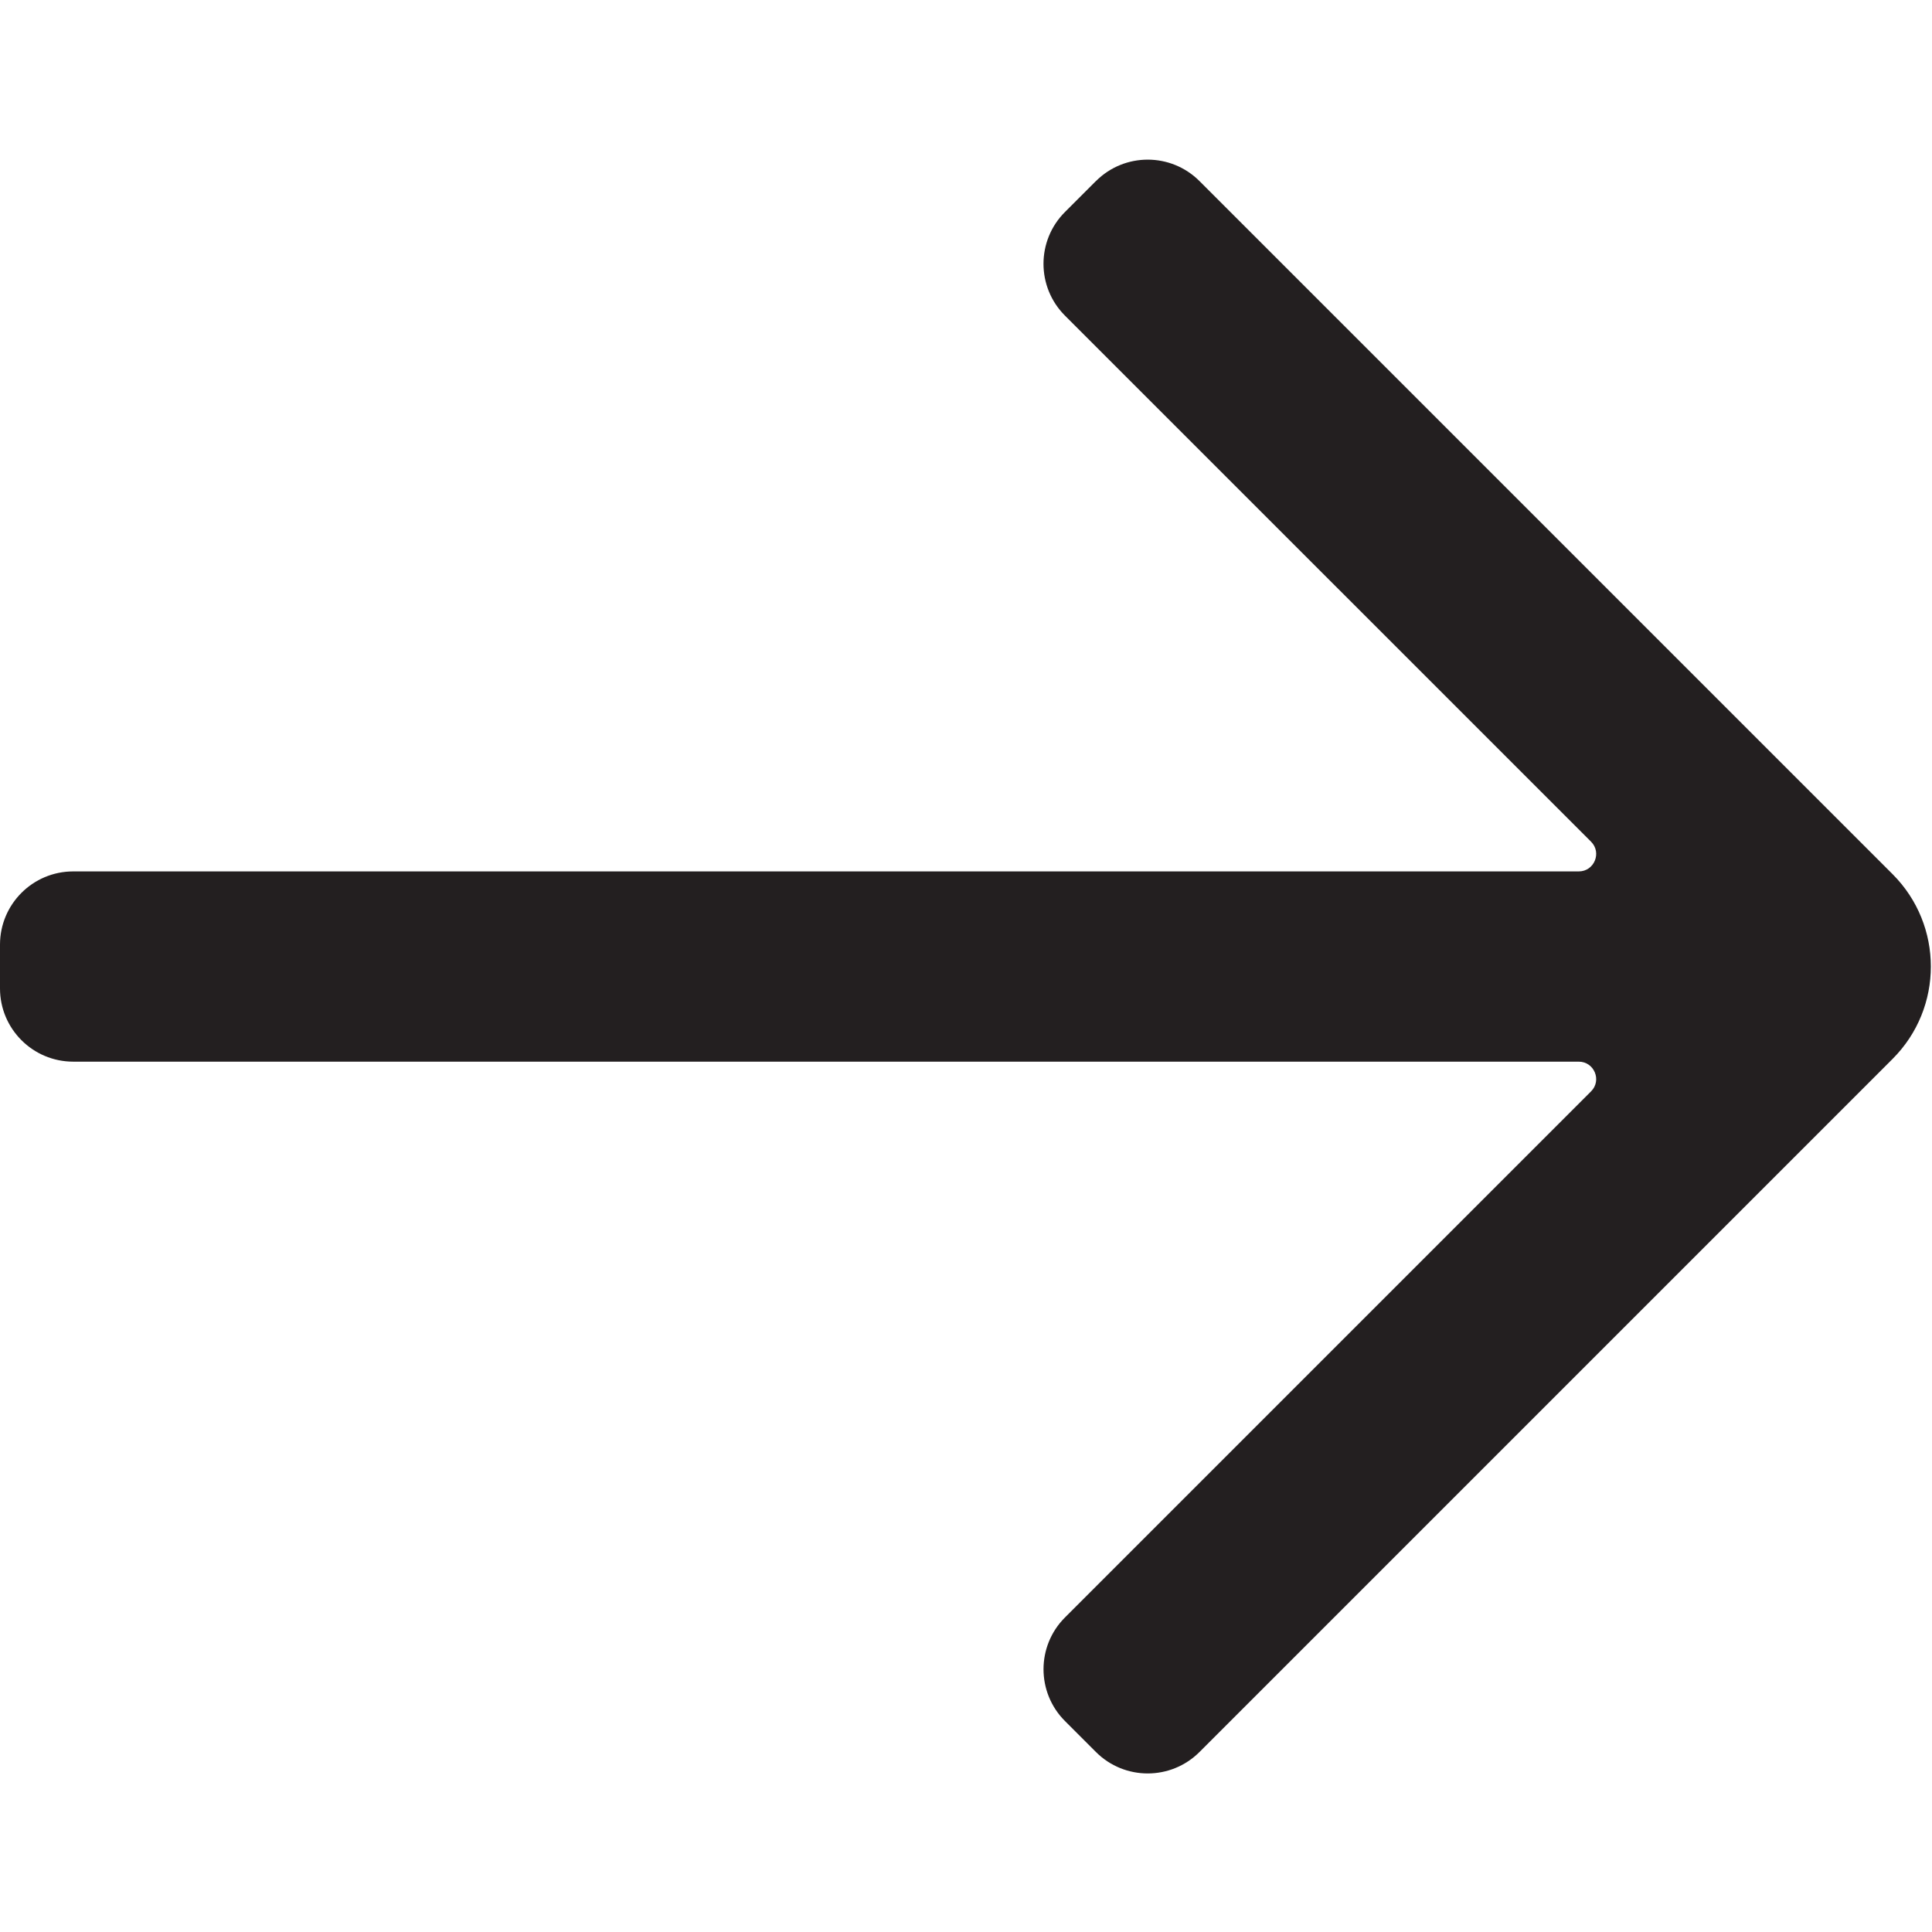
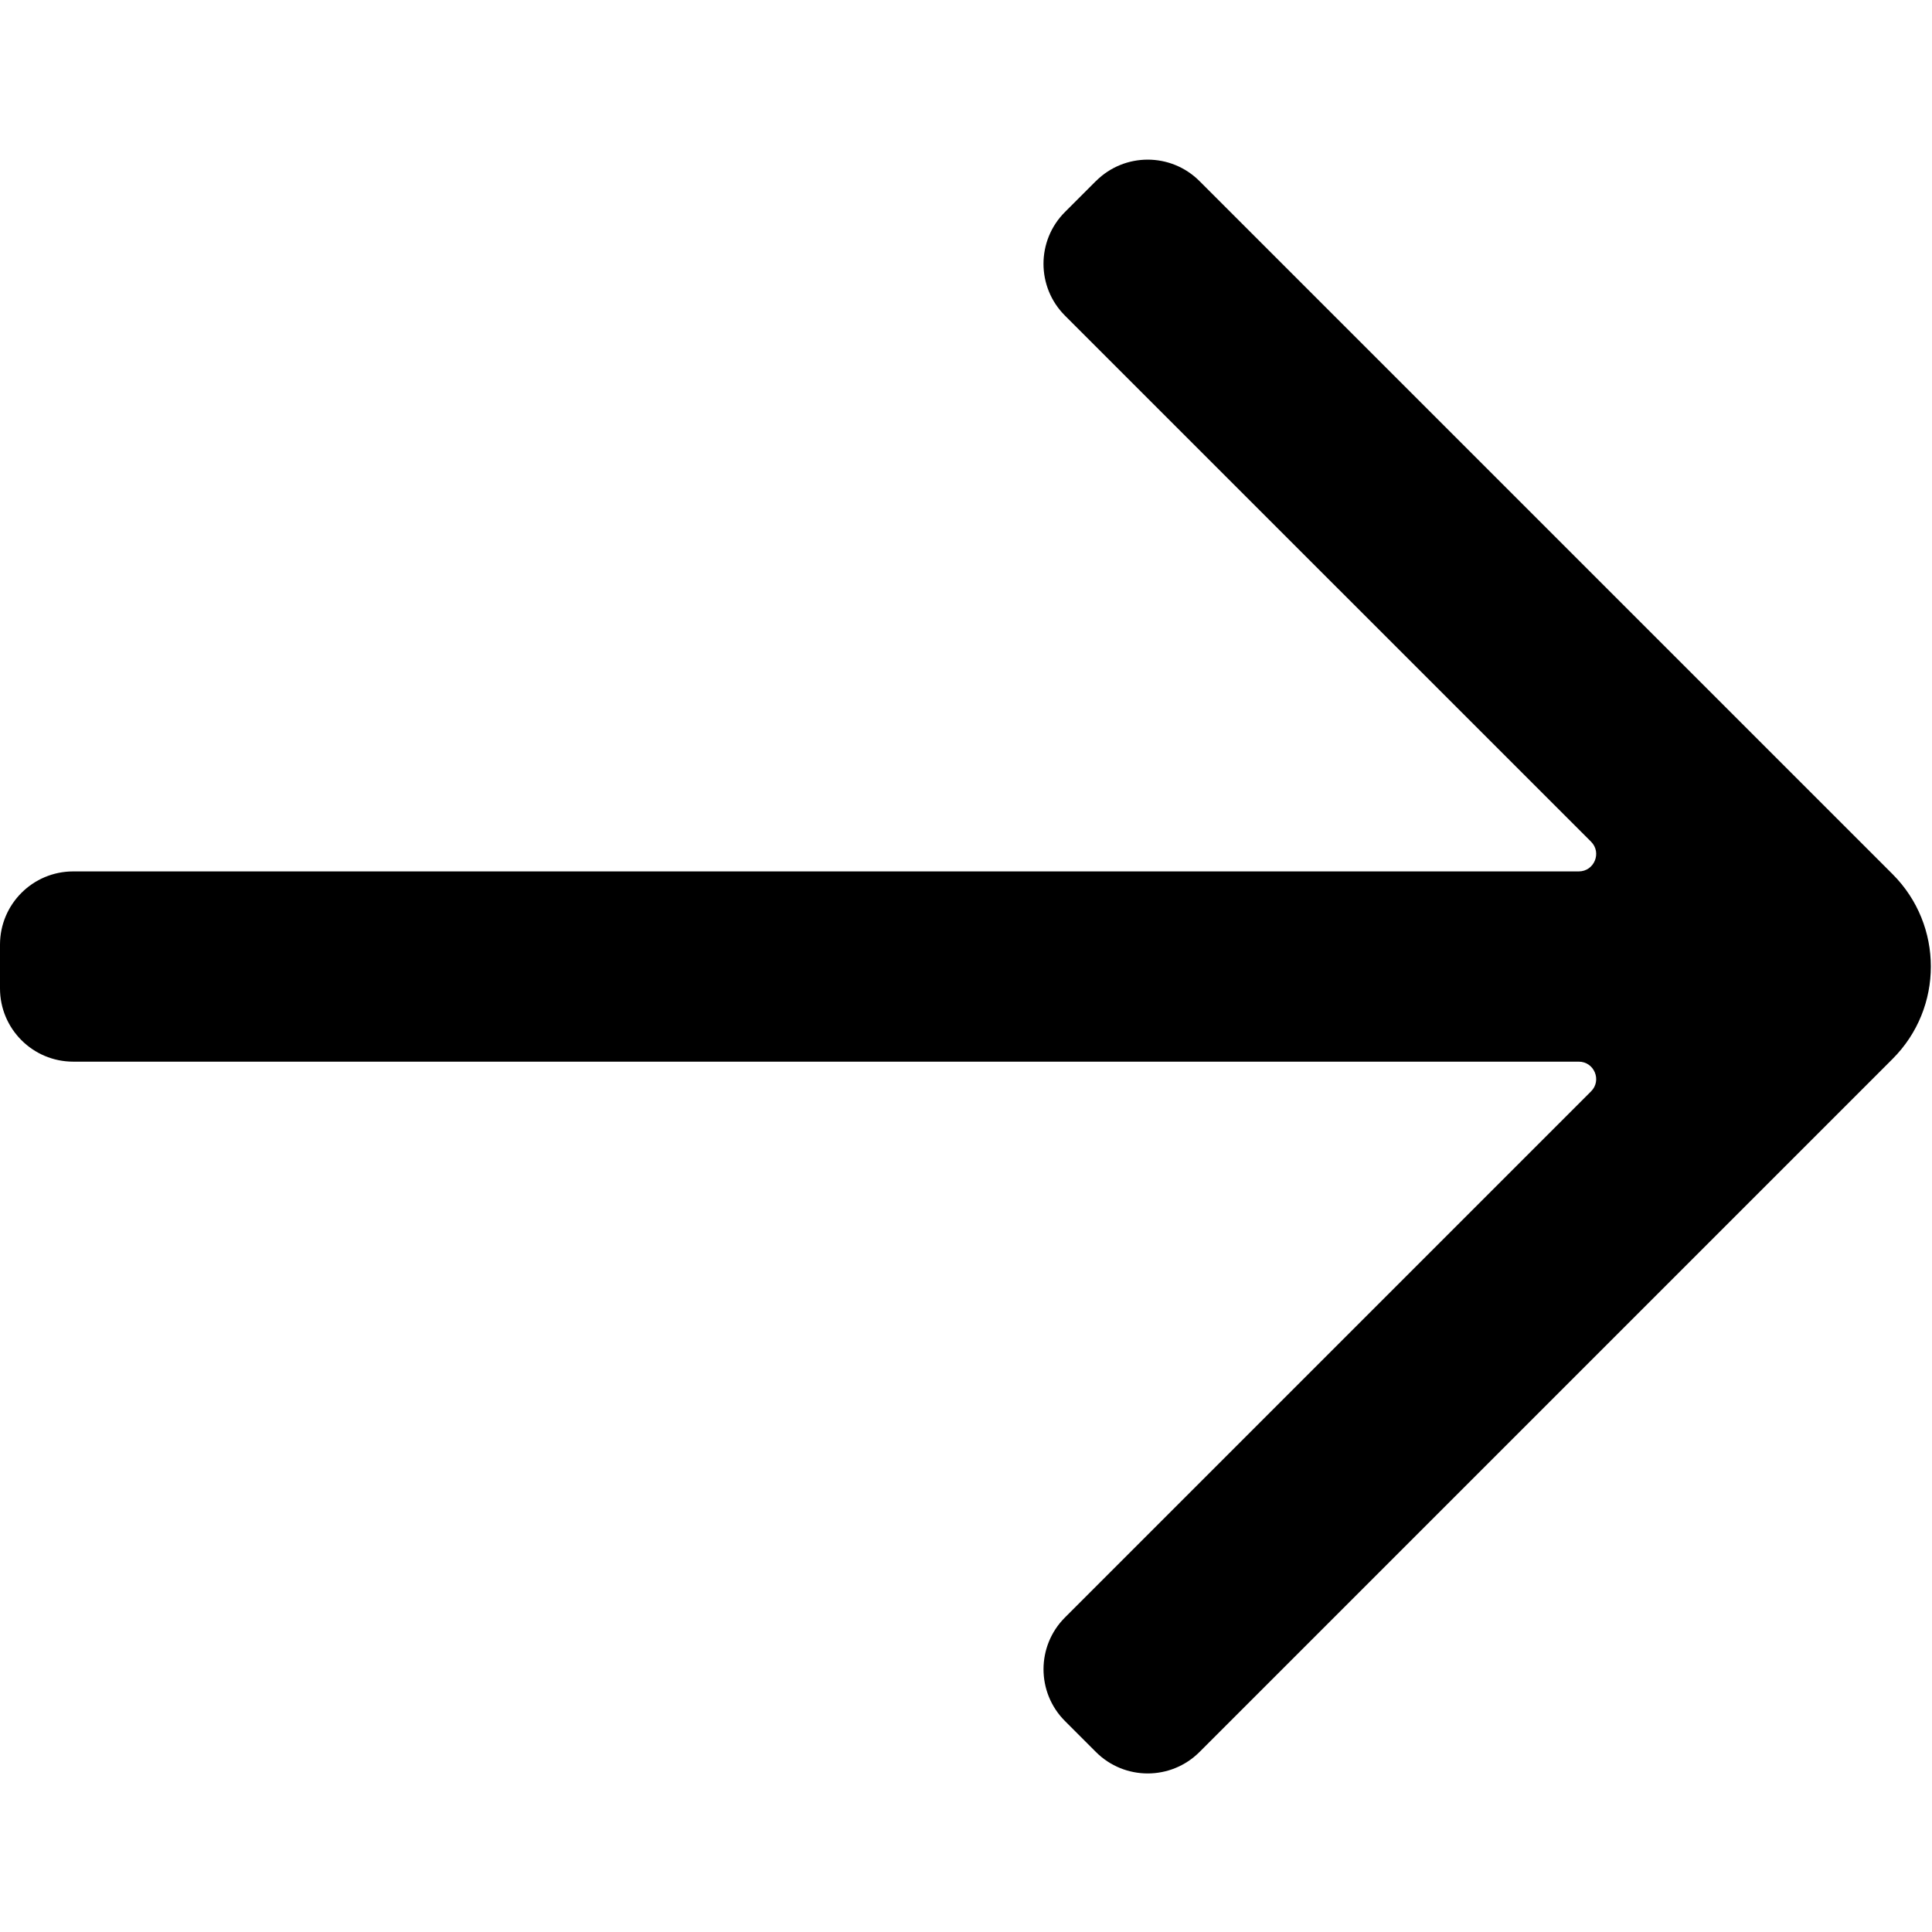
- <svg xmlns="http://www.w3.org/2000/svg" id="Layer_54" data-name="Layer 54" viewBox="0 0 850.9 850.9">
-   <defs>
-     <style>
-       .cls-1 {
-         fill: #231f20;
-         stroke-width: 0px;
-       }
-     </style>
-   </defs>
-   <path class="cls-1" d="M482.67,79.76c12.6-12.6,33.02-12.6,45.62,0l286.69,286.68,18.57,18.57c22.46,22.47,22.46,58.89,0,81.35l-18.57,18.57-286.69,286.69c-12.6,12.6-33.03,12.6-45.62,0l-13.63-13.63c-12.6-12.6-12.6-33.03,0-45.62l231.7-231.7c4.83-4.83,1.41-13.09-5.42-13.09H32.26c-17.82,0-32.26-14.45-32.26-32.26v-19.27c0-17.82,14.44-32.26,32.26-32.26h663.06c6.83,0,10.25-8.26,5.42-13.09l-231.71-231.7c-12.6-12.6-12.6-33.03,0-45.62l13.63-13.63Z" />
+ <svg xmlns="http://www.w3.org/2000/svg" viewBox="0 0 850.9 850.9">
+   <path d="M482.67,79.76c12.6-12.6,33.02-12.6,45.62,0l286.69,286.68,18.57,18.57c22.46,22.47,22.46,58.89,0,81.35l-18.57,18.57-286.69,286.69c-12.6,12.6-33.03,12.6-45.62,0l-13.63-13.63c-12.6-12.6-12.6-33.03,0-45.62l231.7-231.7c4.83-4.83,1.41-13.09-5.42-13.09H32.26c-17.82,0-32.26-14.45-32.26-32.26v-19.27c0-17.82,14.44-32.26,32.26-32.26h663.06c6.83,0,10.25-8.26,5.42-13.09l-231.71-231.7c-12.6-12.6-12.6-33.03,0-45.62l13.63-13.63Z" />
</svg>
